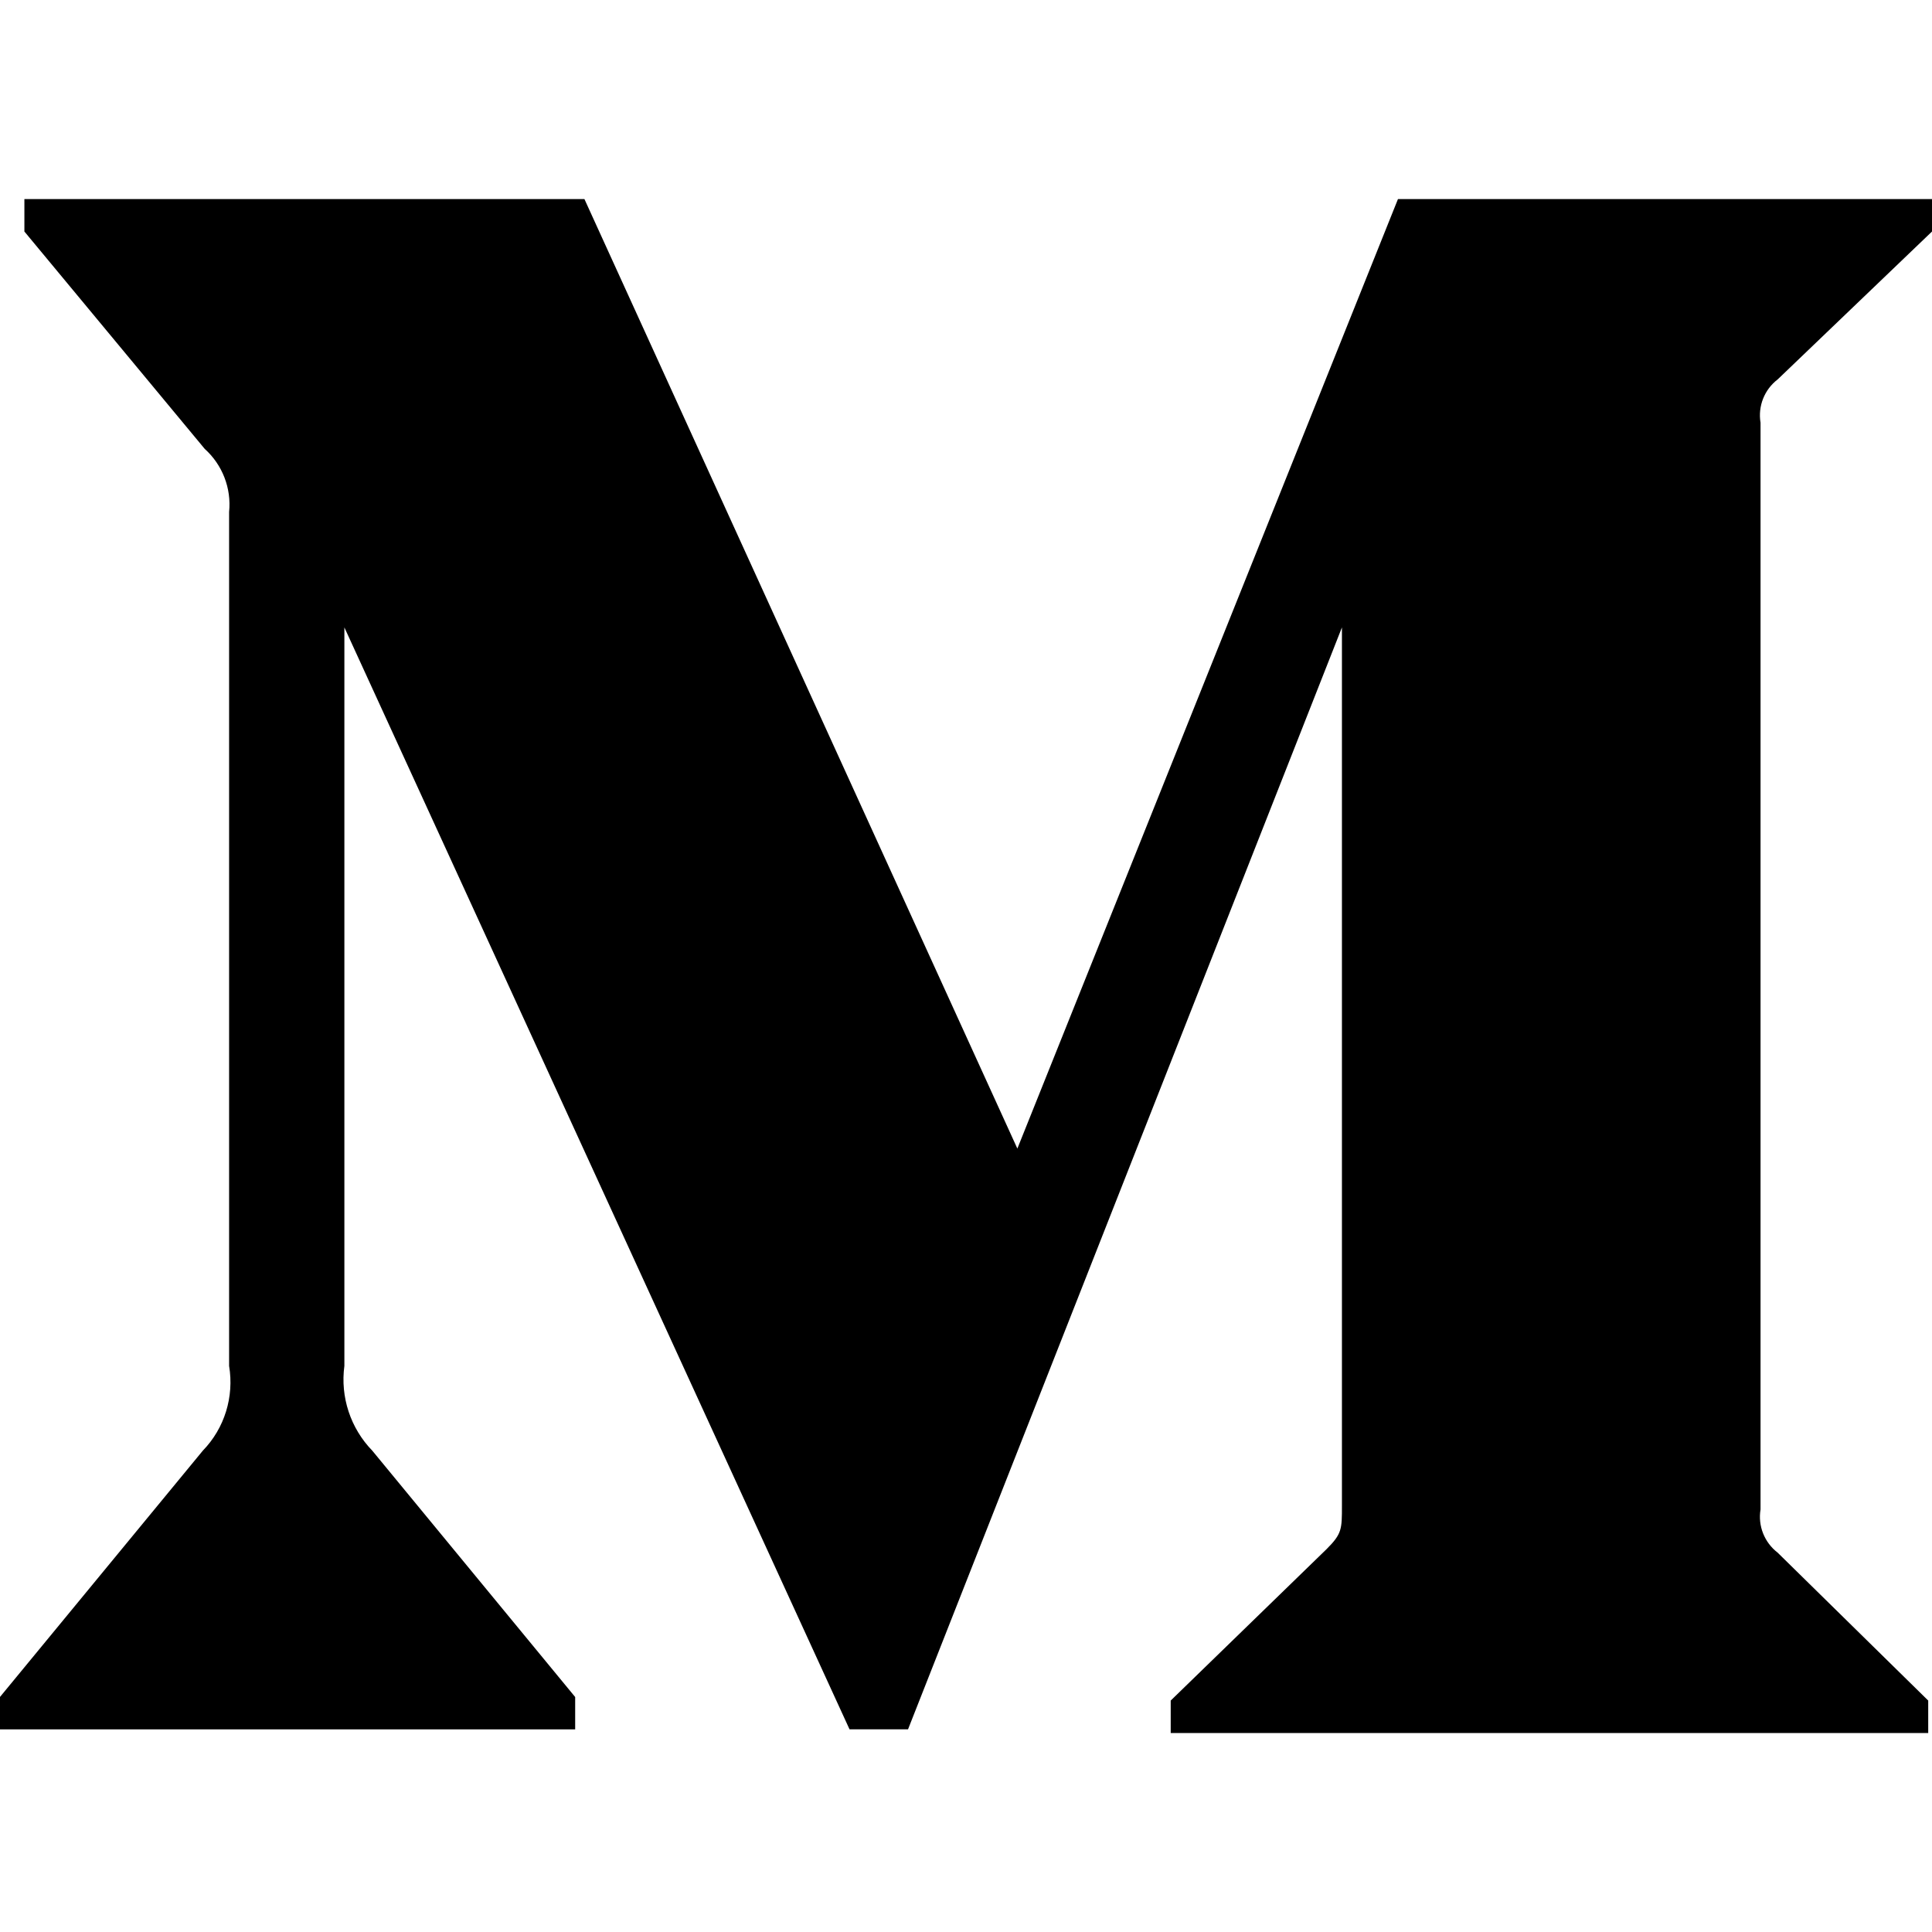
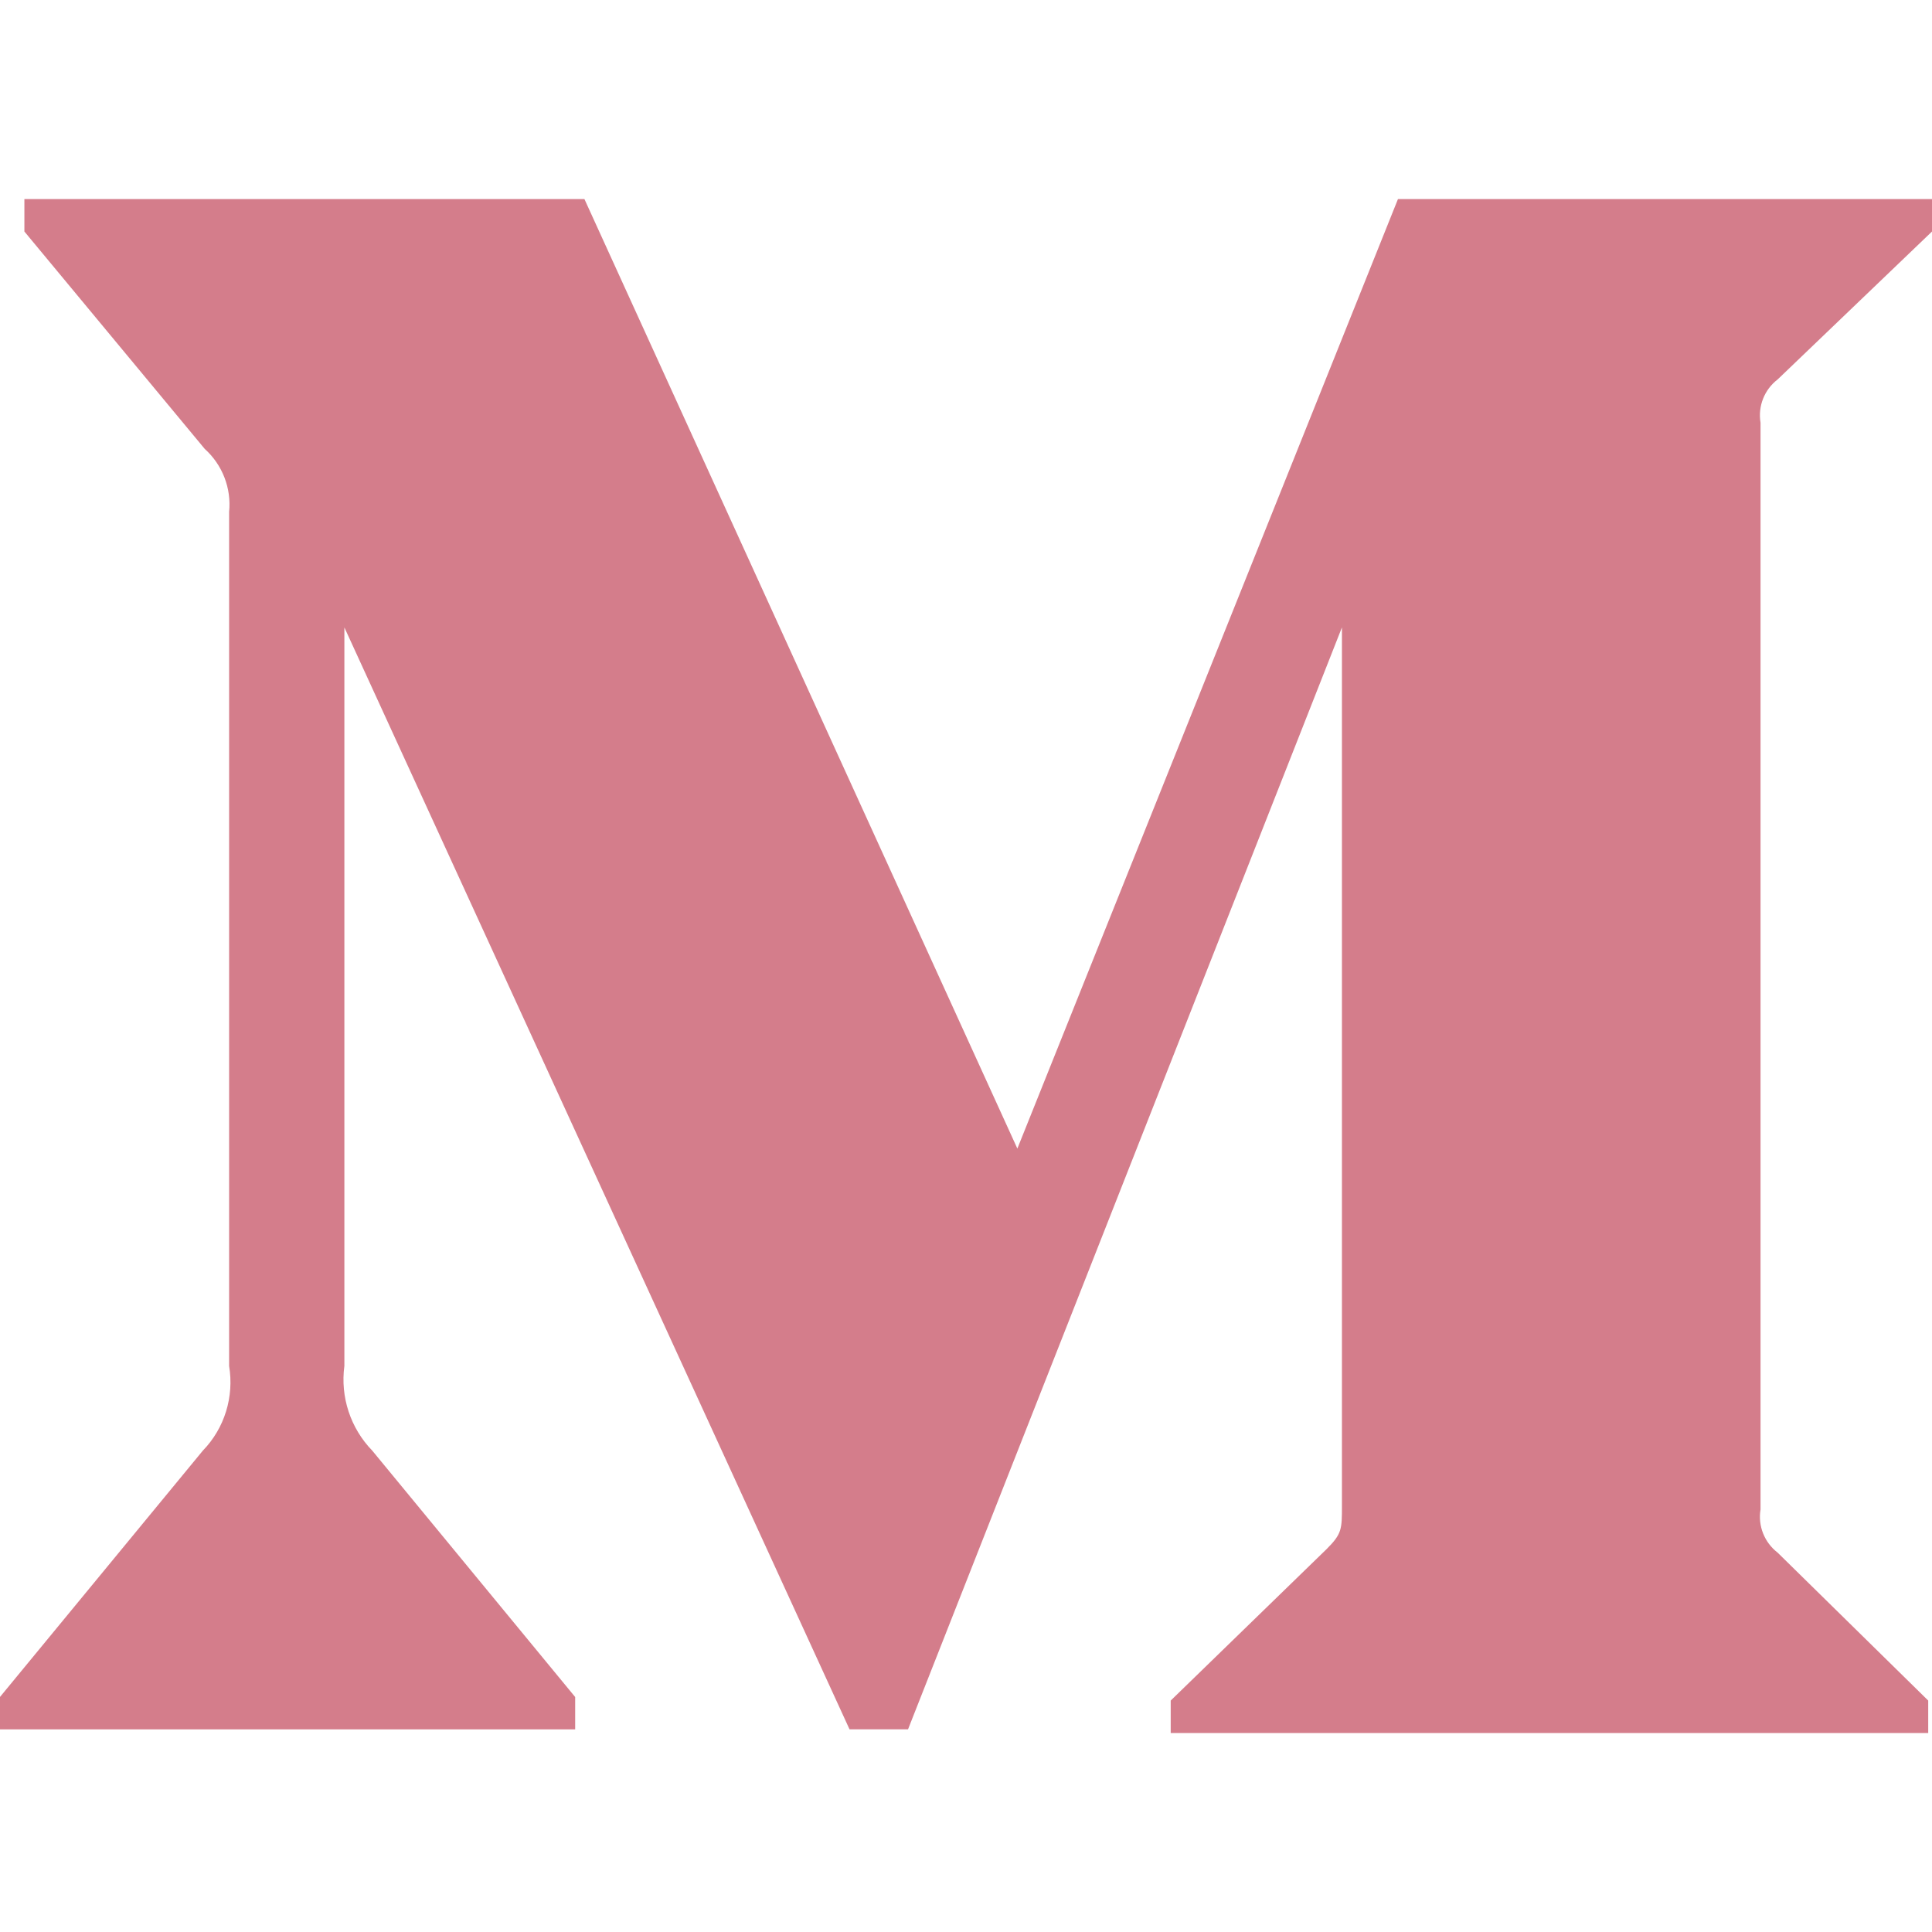
- <svg xmlns="http://www.w3.org/2000/svg" aria-labelledby="simpleicons-medium-icon" role="img" viewBox="0 0 24 24">
+ <svg xmlns="http://www.w3.org/2000/svg" fill="#D47D8B" aria-labelledby="simpleicons-medium-icon" role="img" viewBox="0 0 24 24">
  <path d="M2.846 6.36c.03-.295-.083-.586-.303-.784l-2.24-2.7v-.403H7.26l5.378 11.795 4.728-11.795H24v.403l-1.917 1.837c-.165.126-.247.333-.213.538v13.5c-.034.204.048.41.213.537l1.87 1.837v.403h-9.41v-.403l1.937-1.882c.19-.19.19-.246.19-.538V7.794l-5.39 13.688h-.727L4.278 7.794v9.174c-.052.386.076.774.347 1.053l2.52 3.06v.402H0v-.403l2.52-3.06c.27-.278.39-.67.326-1.052V6.36z" />
</svg>
